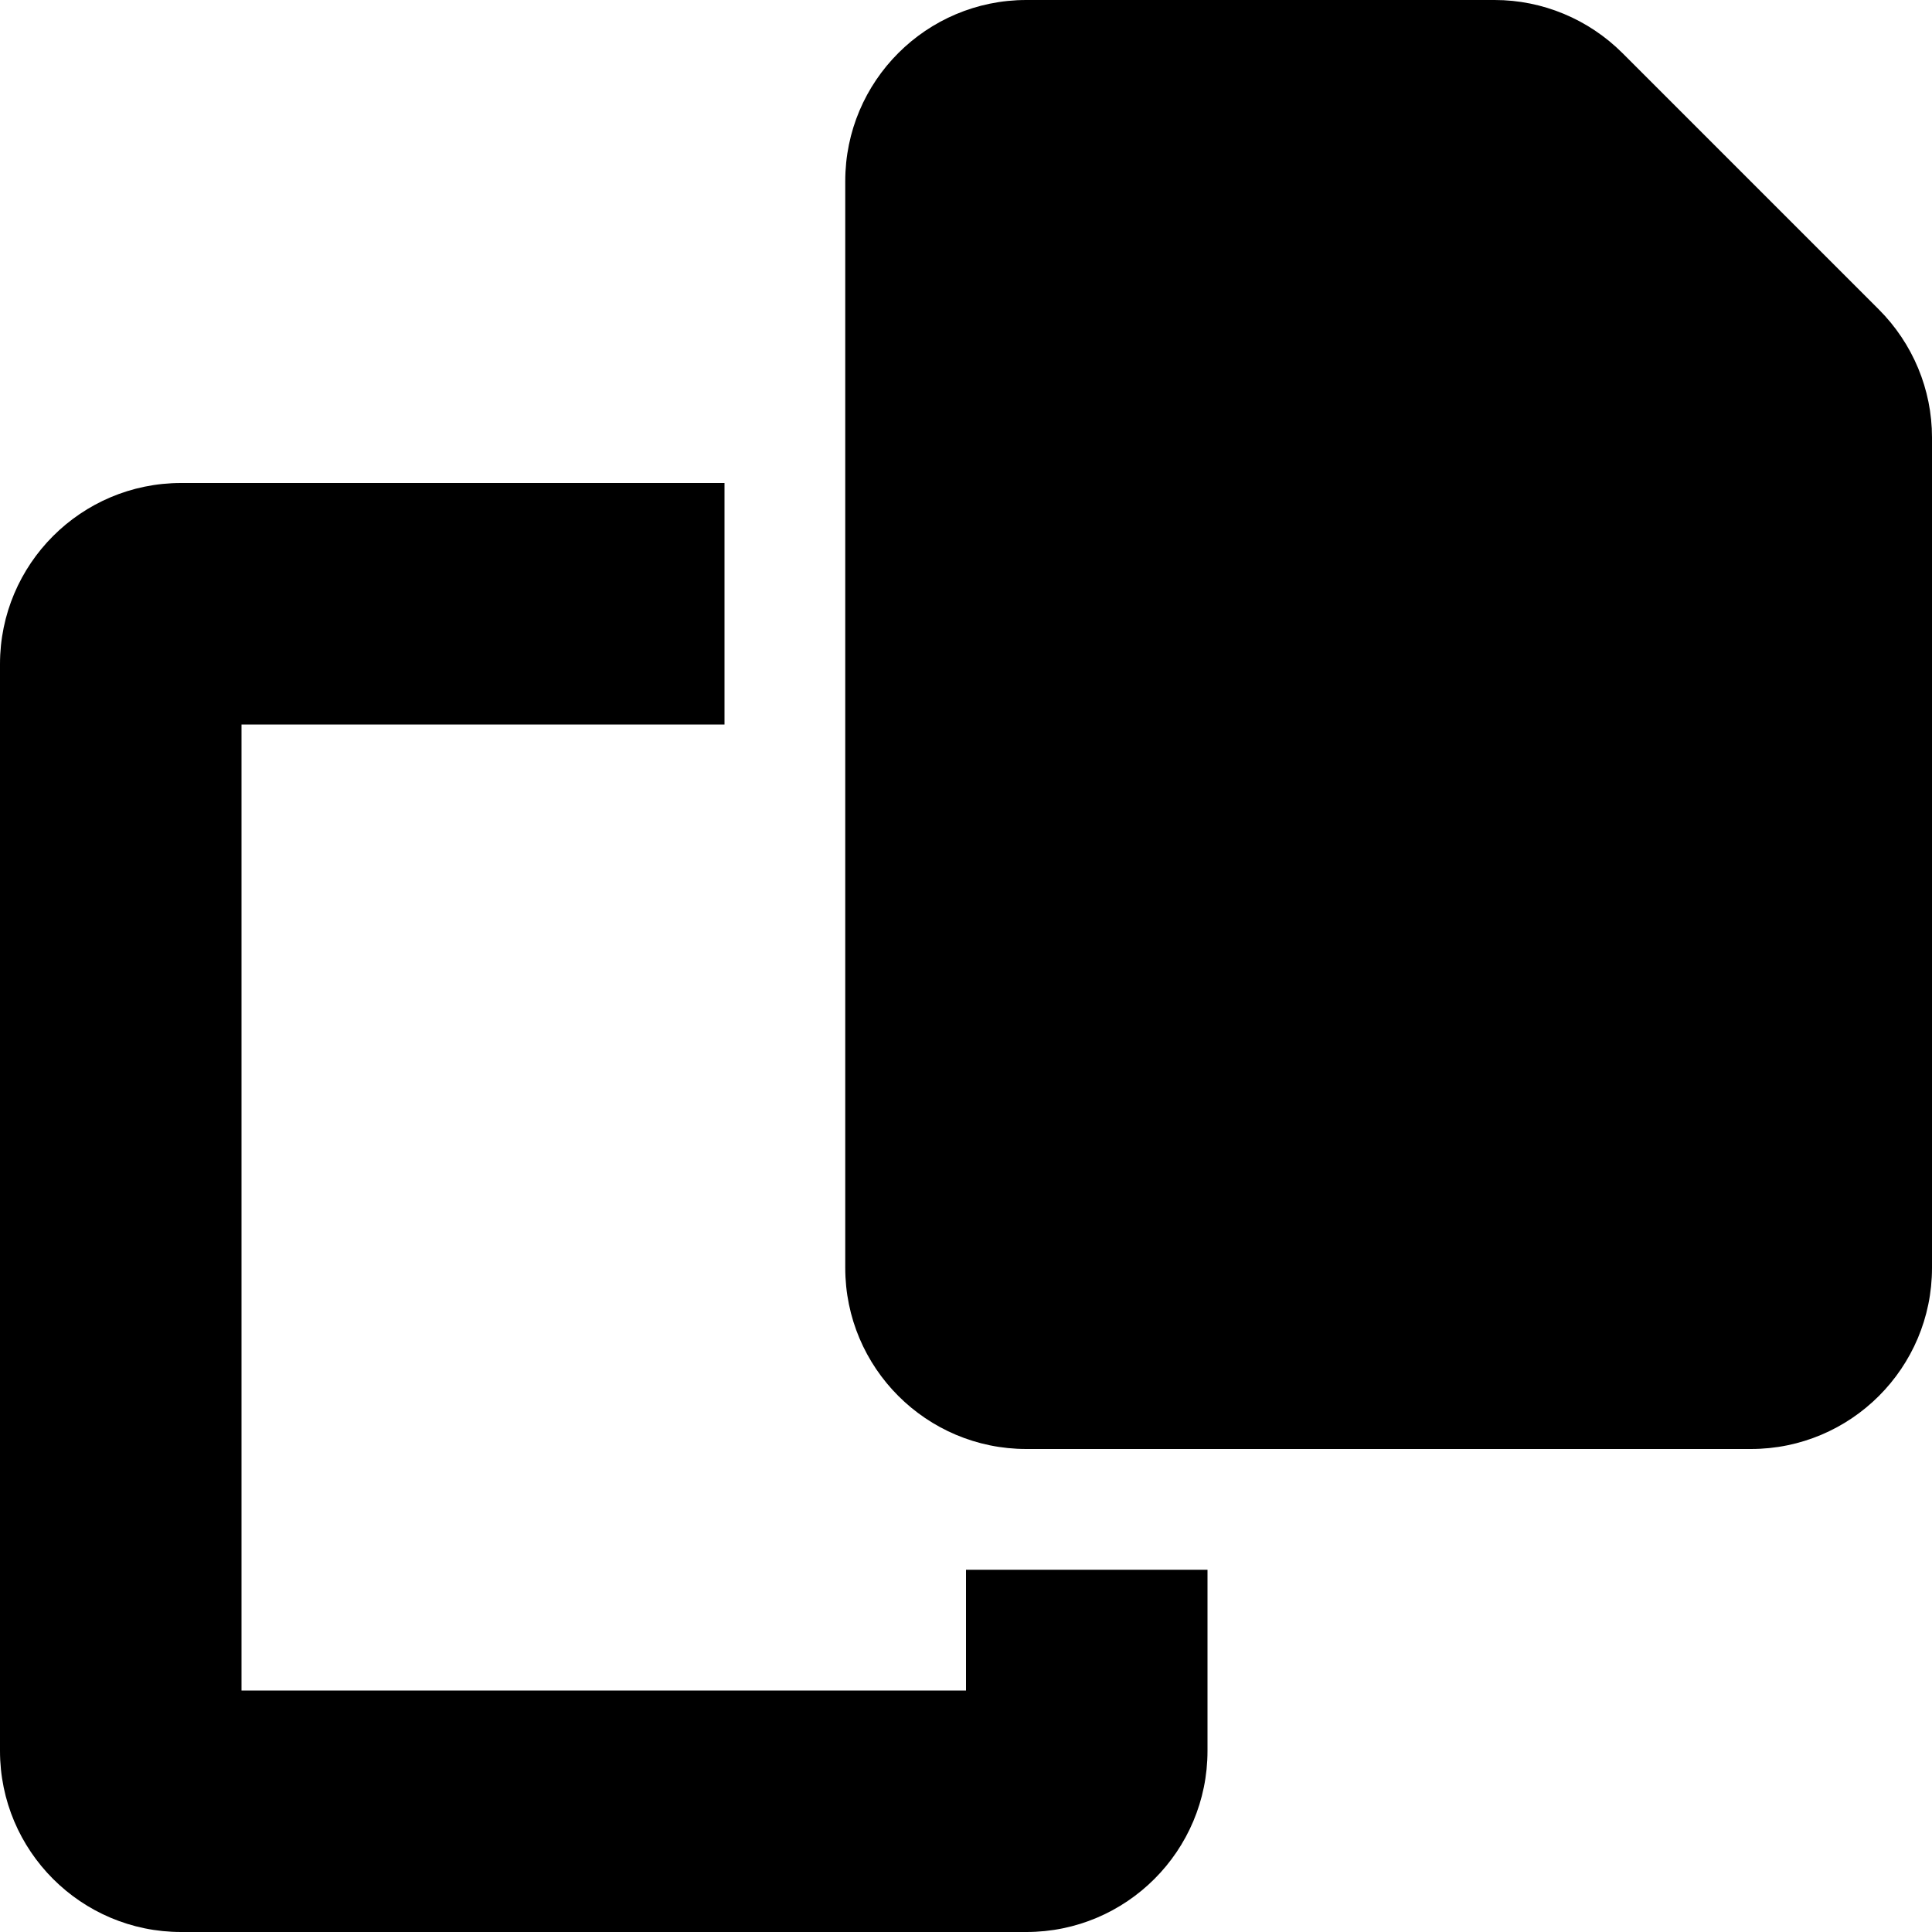
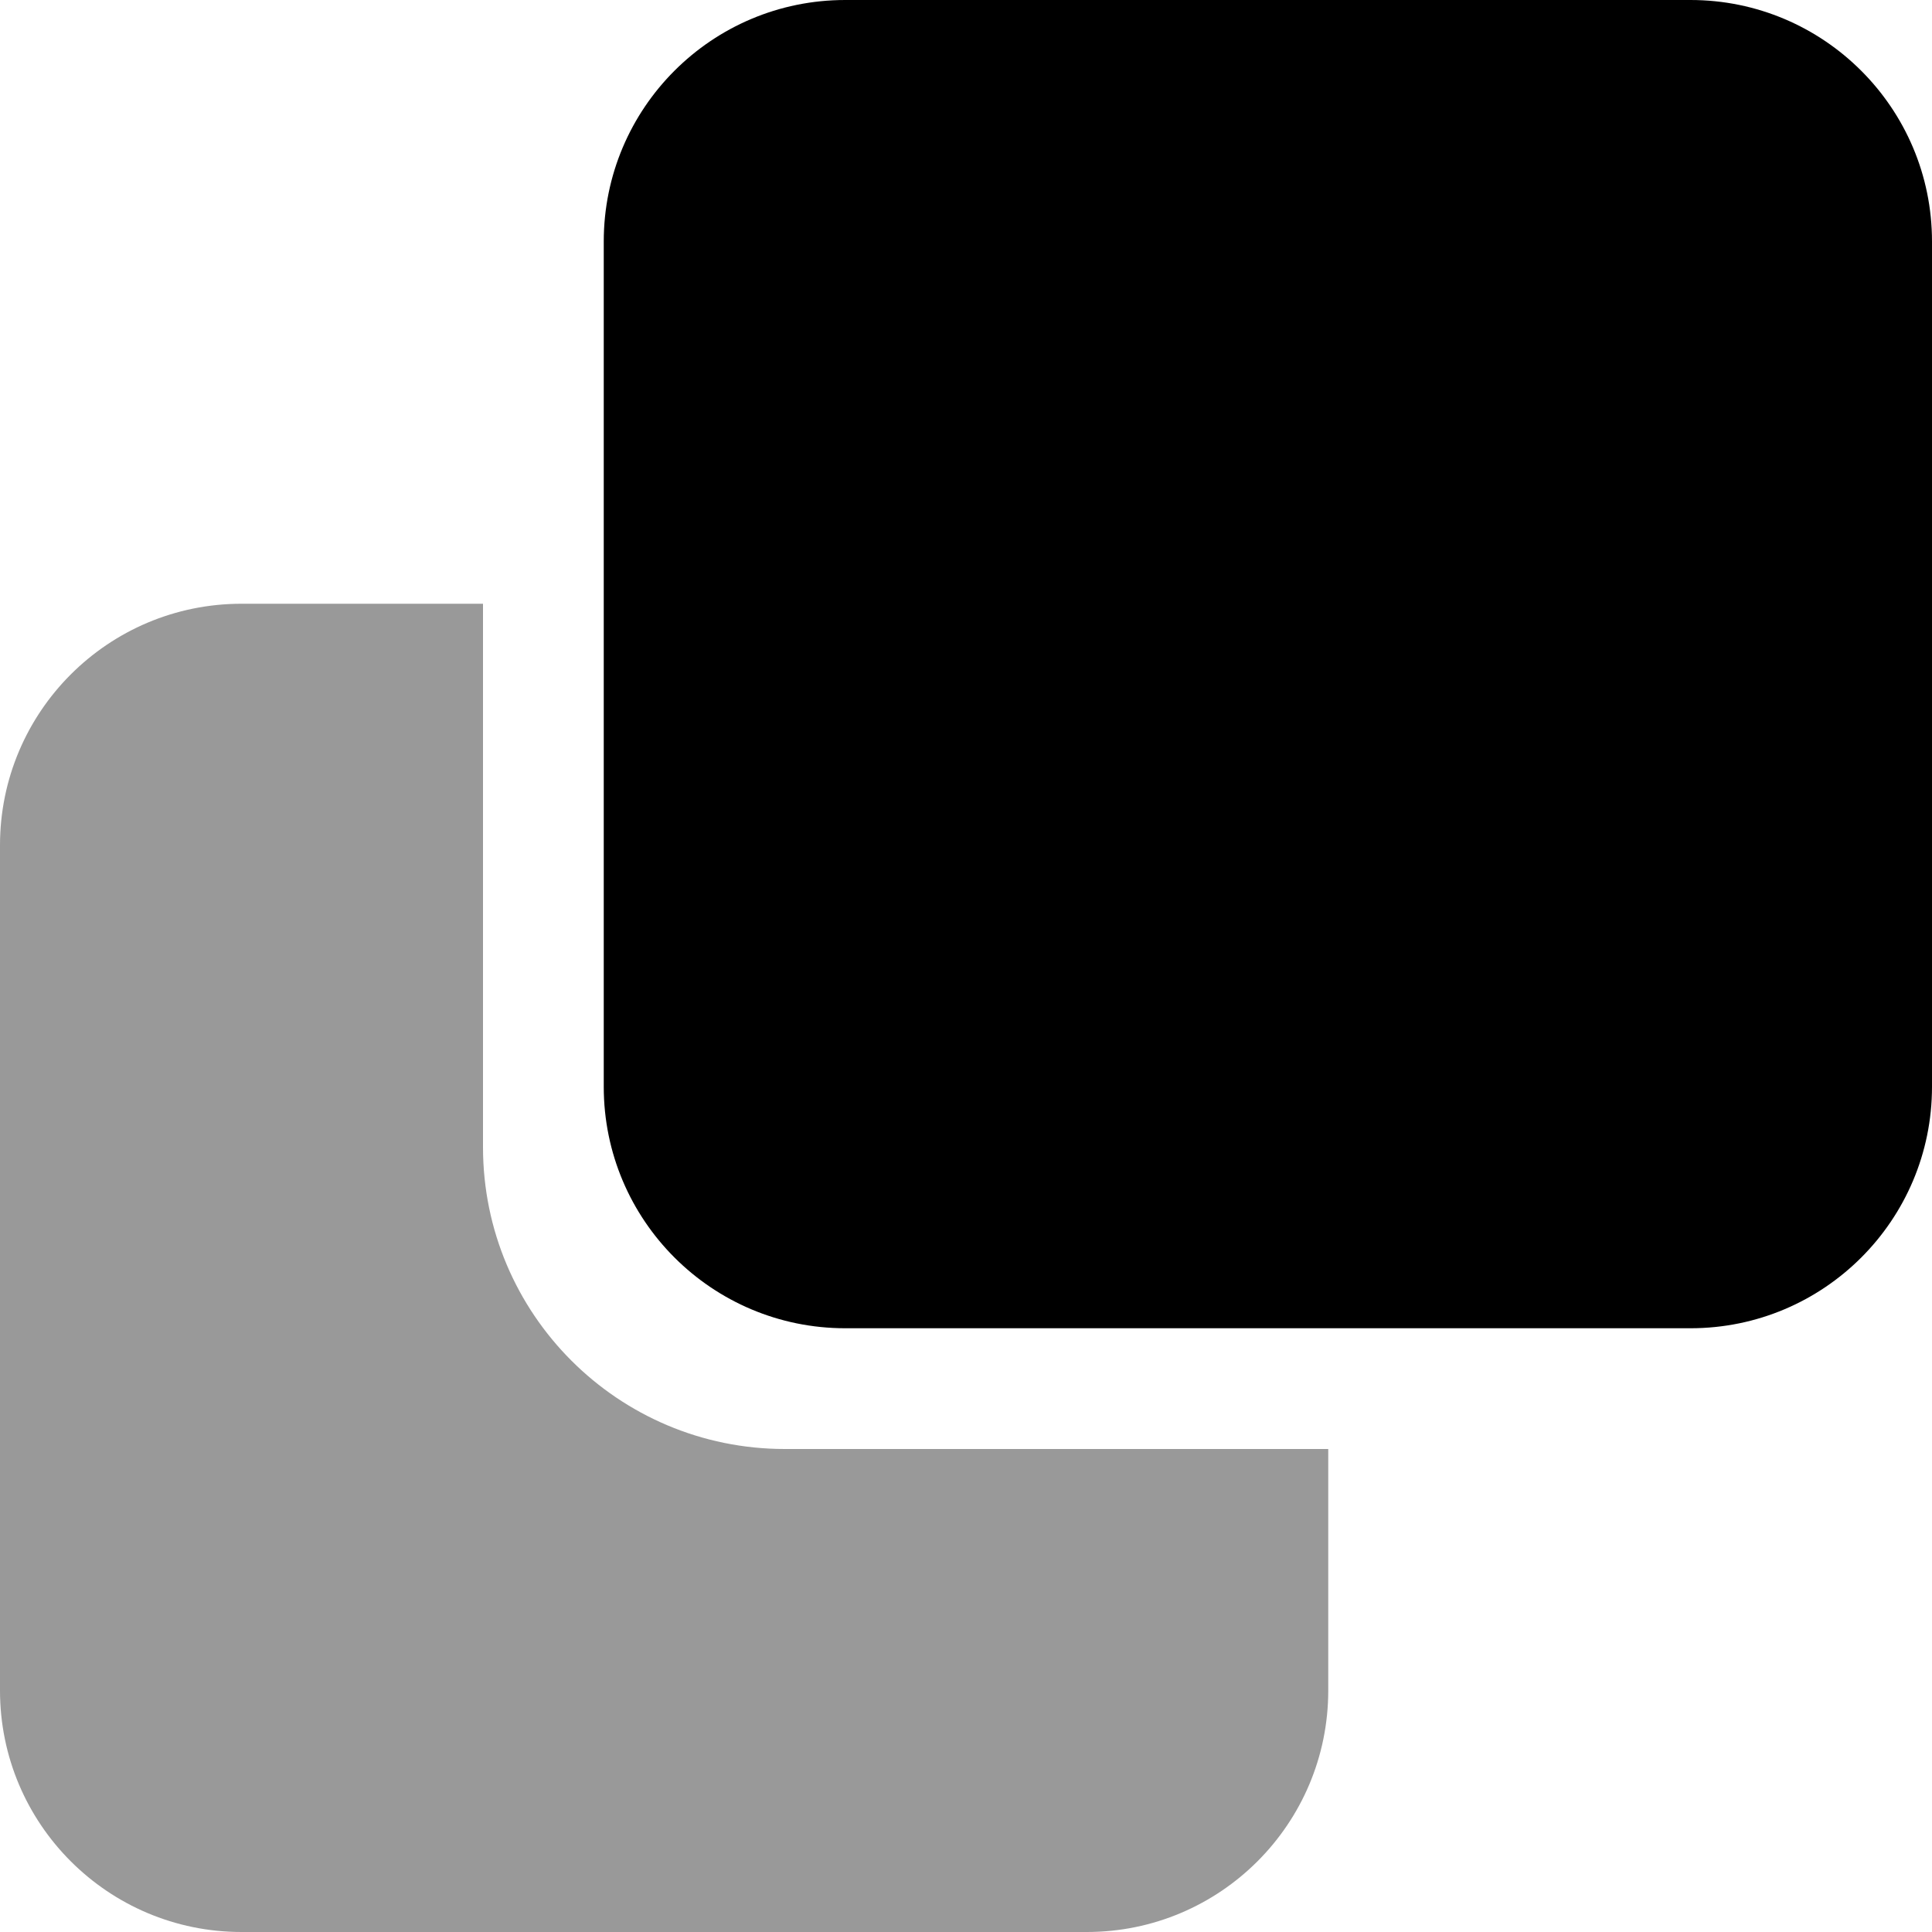
- <svg xmlns="http://www.w3.org/2000/svg" height="16" width="16" viewBox="0 0 512 512">
-   <path d="M272 0H396.1c12.7 0 24.9 5.1 33.9 14.1l67.9 67.9c9 9 14.1 21.2 14.1 33.9V336c0 26.5-21.5 48-48 48H272c-26.5 0-48-21.5-48-48V48c0-26.5 21.5-48 48-48zM48 128H192v64H64V448H256V416h64v48c0 26.5-21.5 48-48 48H48c-26.5 0-48-21.5-48-48V176c0-26.5 21.5-48 48-48z" />
+ <svg xmlns="http://www.w3.org/2000/svg" aria-hidden="true" focusable="false" data-prefix="fa-duotone" data-icon="clone" class="svg-inline--fa fa-clone fa-w-16" role="img" viewBox="0 0 512 512">
+   <defs>
+     <style>
+       .fa-secondary {
+         opacity: 0.4;
+       }
+     </style>
+   </defs>
+   <g class="fa-group">
+     <path class="fa-primary" d="M512 64v224c0 35.35-28.65 64-64 64H224c-35.35 0-64-28.65-64-64V64c0-35.35 28.65-64 64-64h224C483.3 0 512 28.65 512 64z" fill="currentColor" />
+     <path class="fa-secondary" d="M352 384v64c0 35.35-28.65 64-64 64H64c-35.35 0-64-28.65-64-64V224c0-35.35 28.65-64 64-64h64v144C128 348.2 163.8 384 208 384H352z" fill="currentColor" />
+   </g>
</svg>
